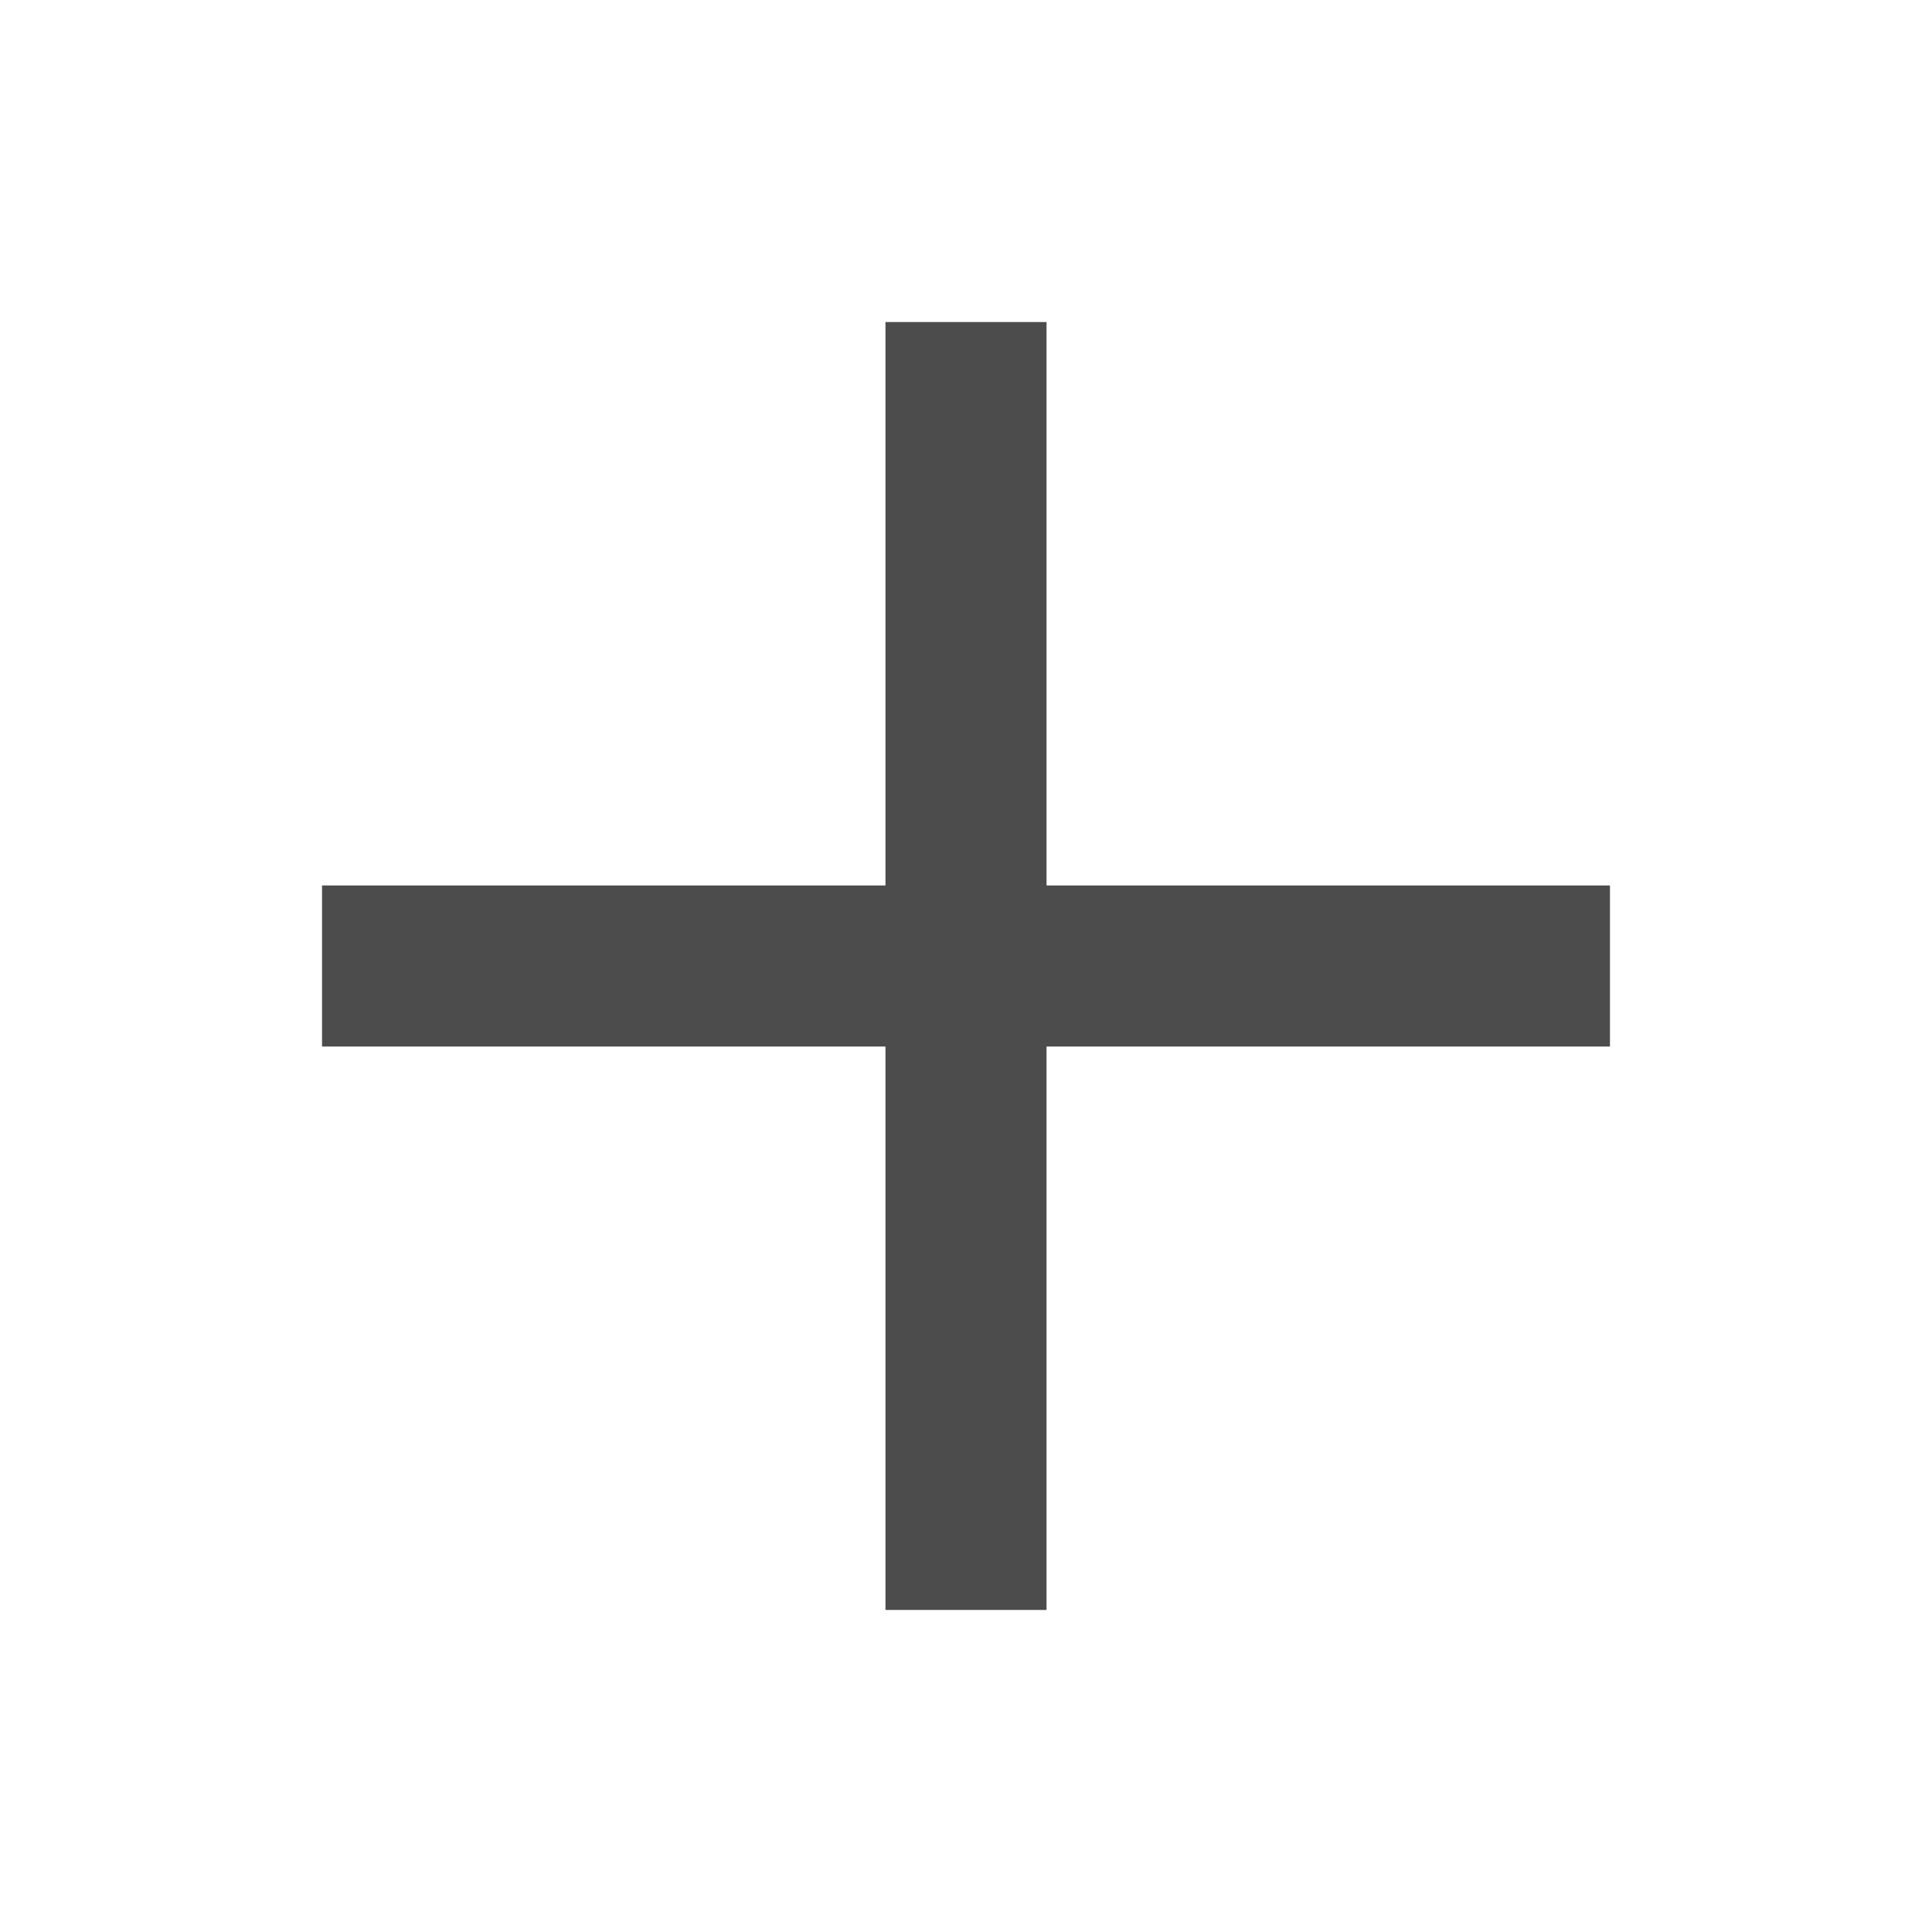
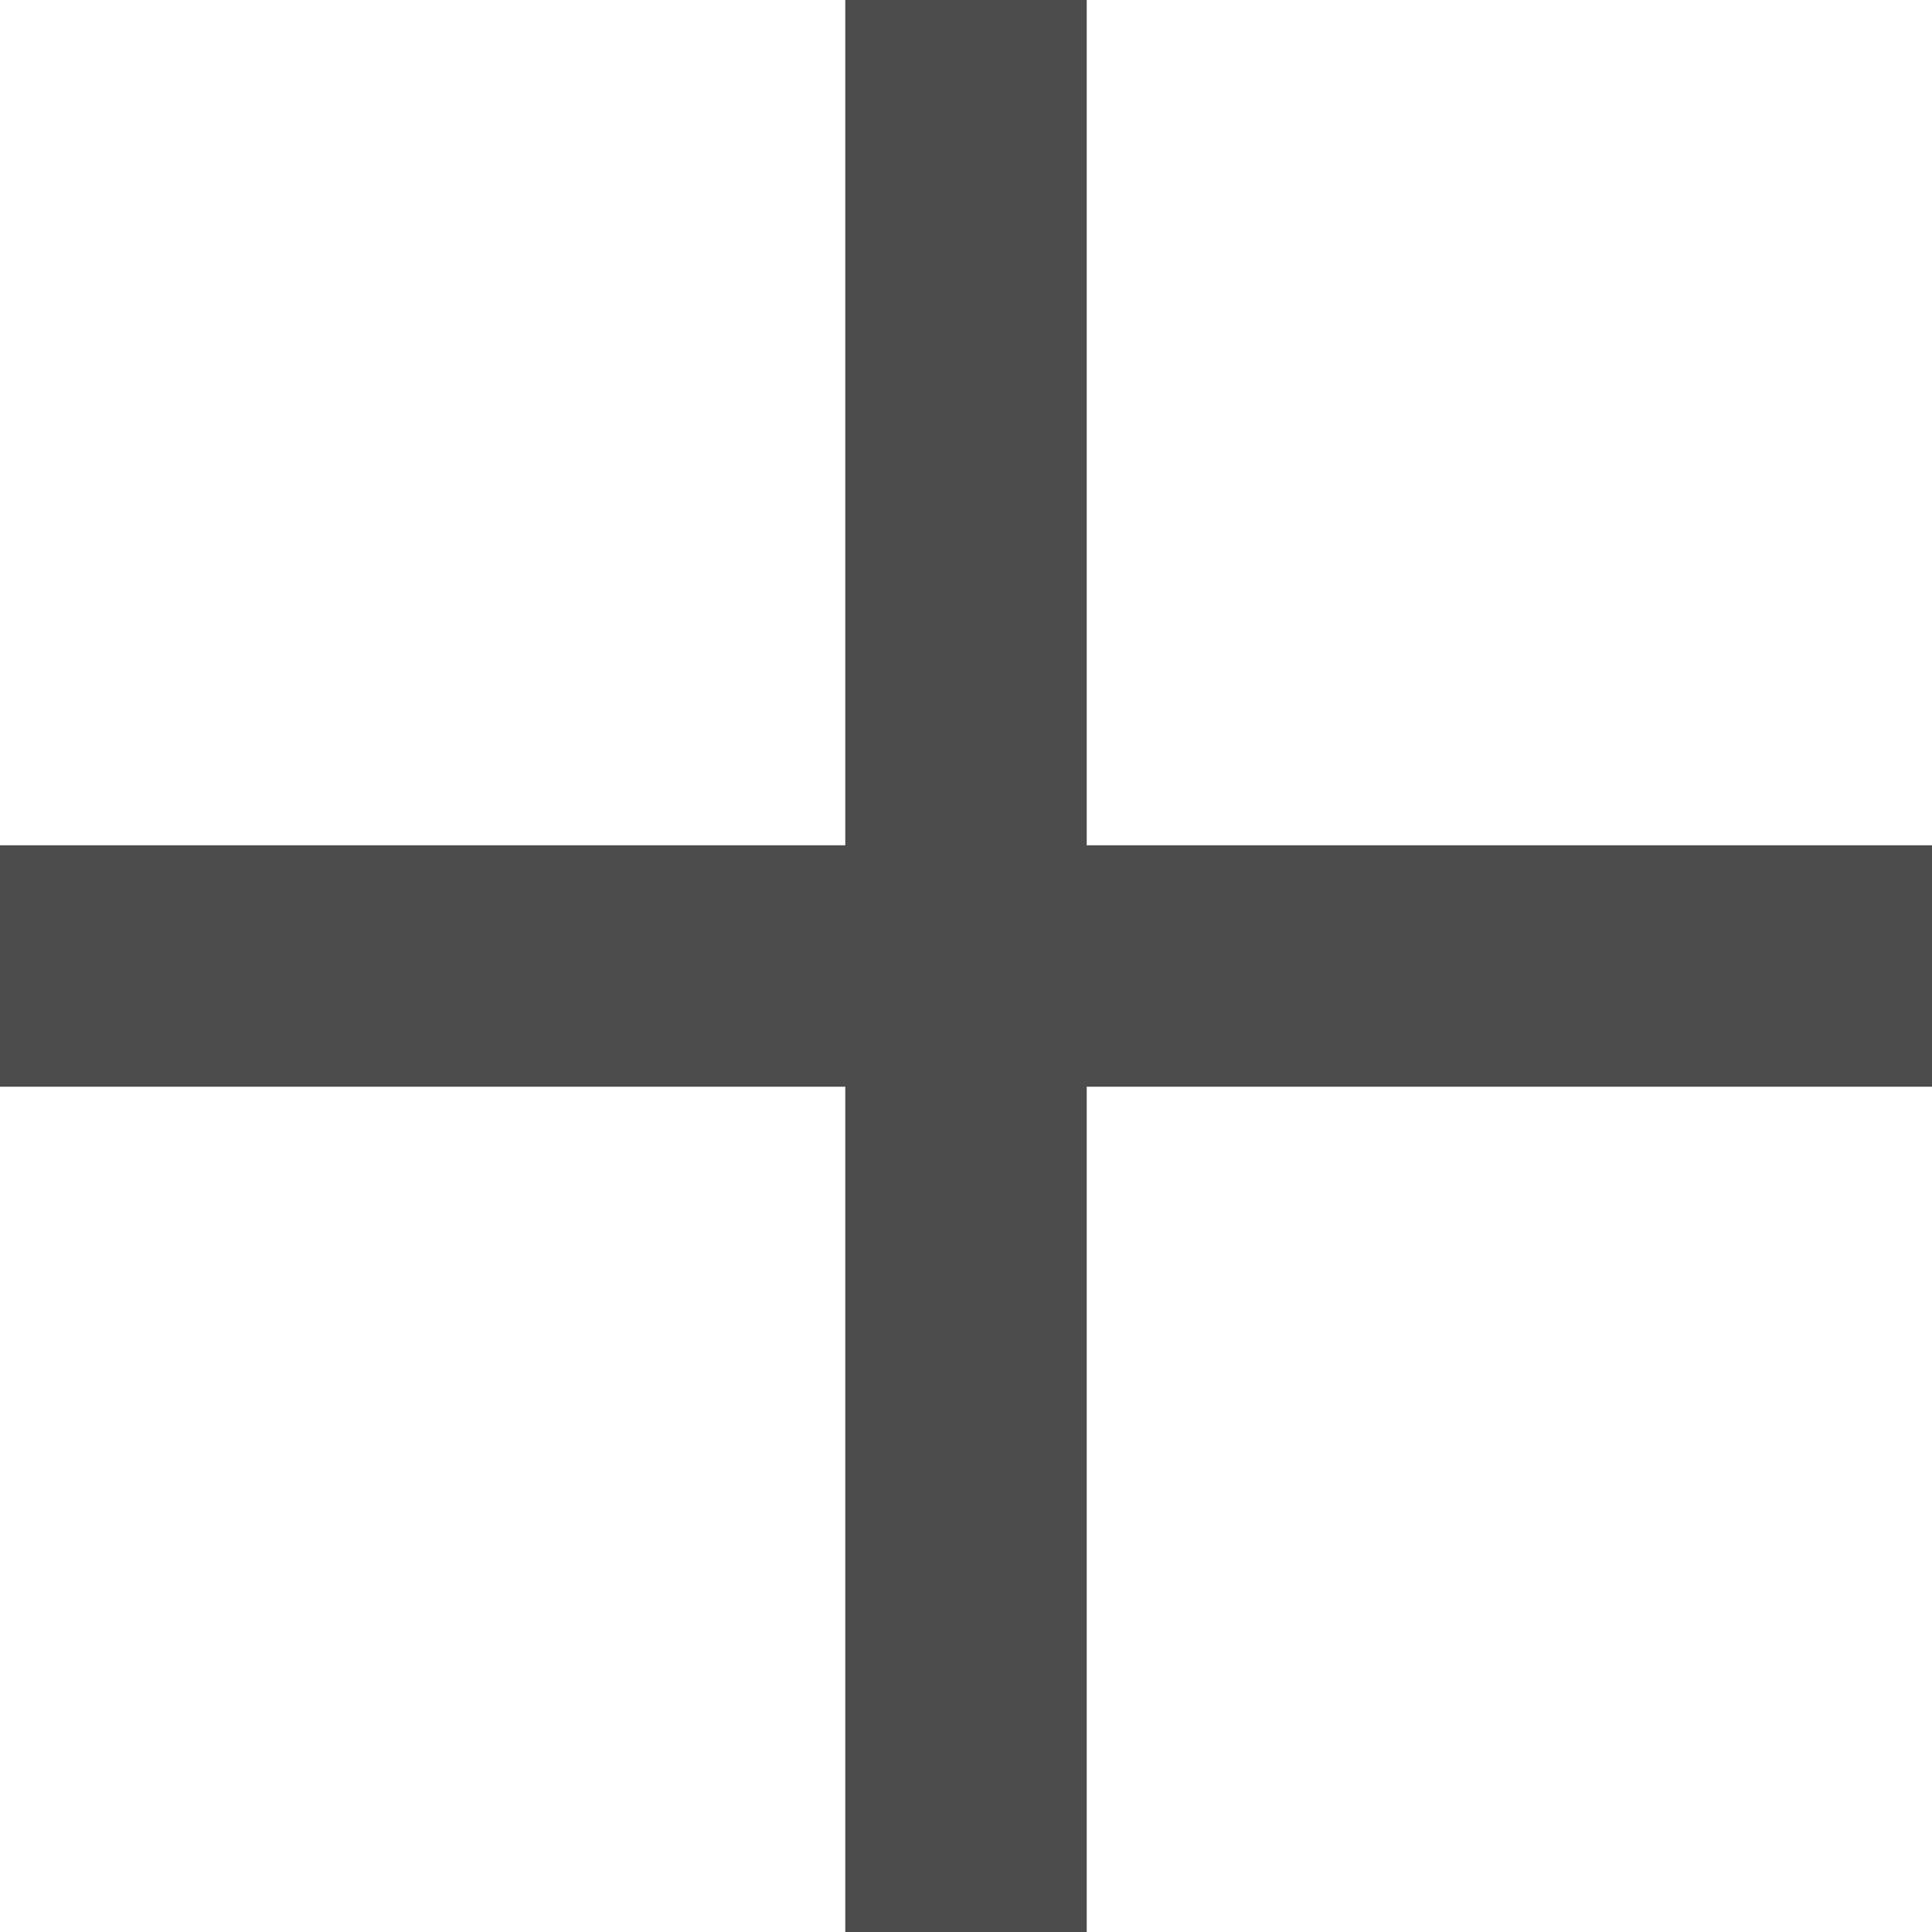
- <svg xmlns="http://www.w3.org/2000/svg" width="16" height="16" viewBox="0 0 16 16" fill="none">
-   <path d="M8.667 2.667V7.333H13.333V8.667H8.667V13.333H7.333V8.667H2.667V7.333H7.333V2.667H8.667Z" fill="black" fill-opacity="0.7" />
+ <svg xmlns="http://www.w3.org/2000/svg" width="10.667" height="10.667" viewBox="0 0 10.667 10.667" fill="none">
+   <path d="M6 0V4.667L10.667 4.667V6L6 6V10.667H4.667L4.667 6H0L0 4.667L4.667 4.667L4.667 0L6 0Z" fill="black" fill-opacity="0.7" />
</svg>
